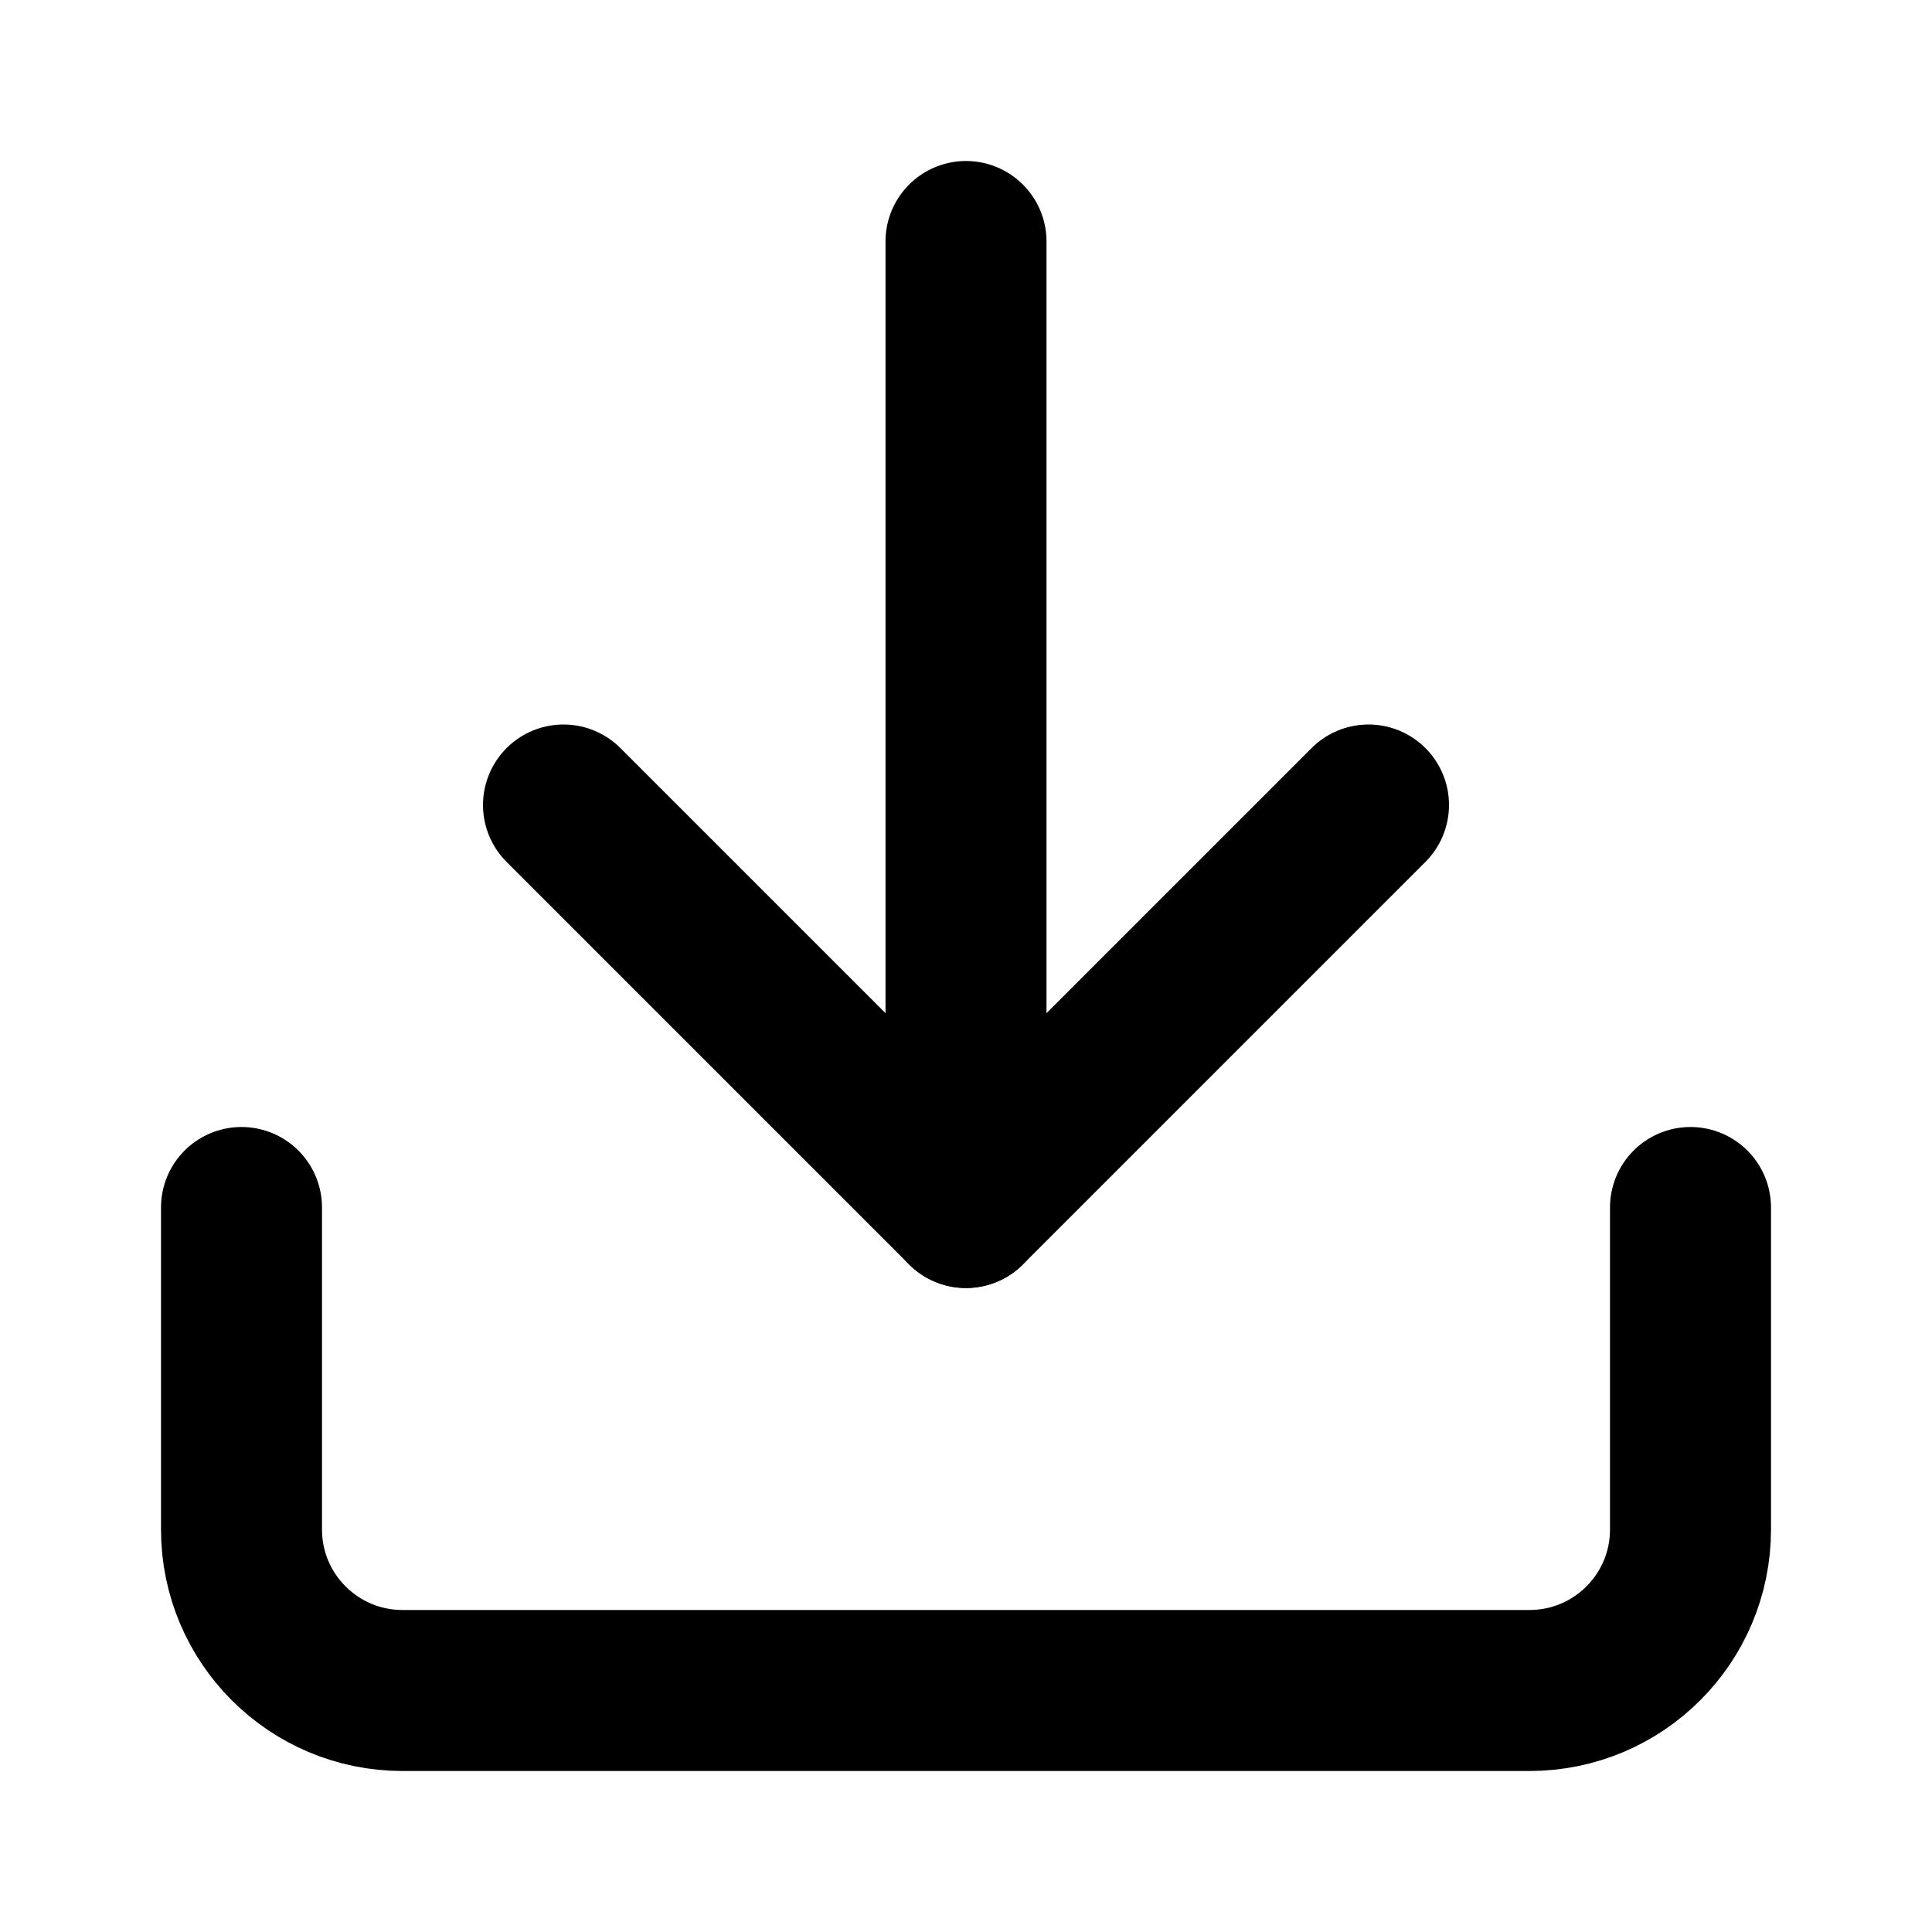
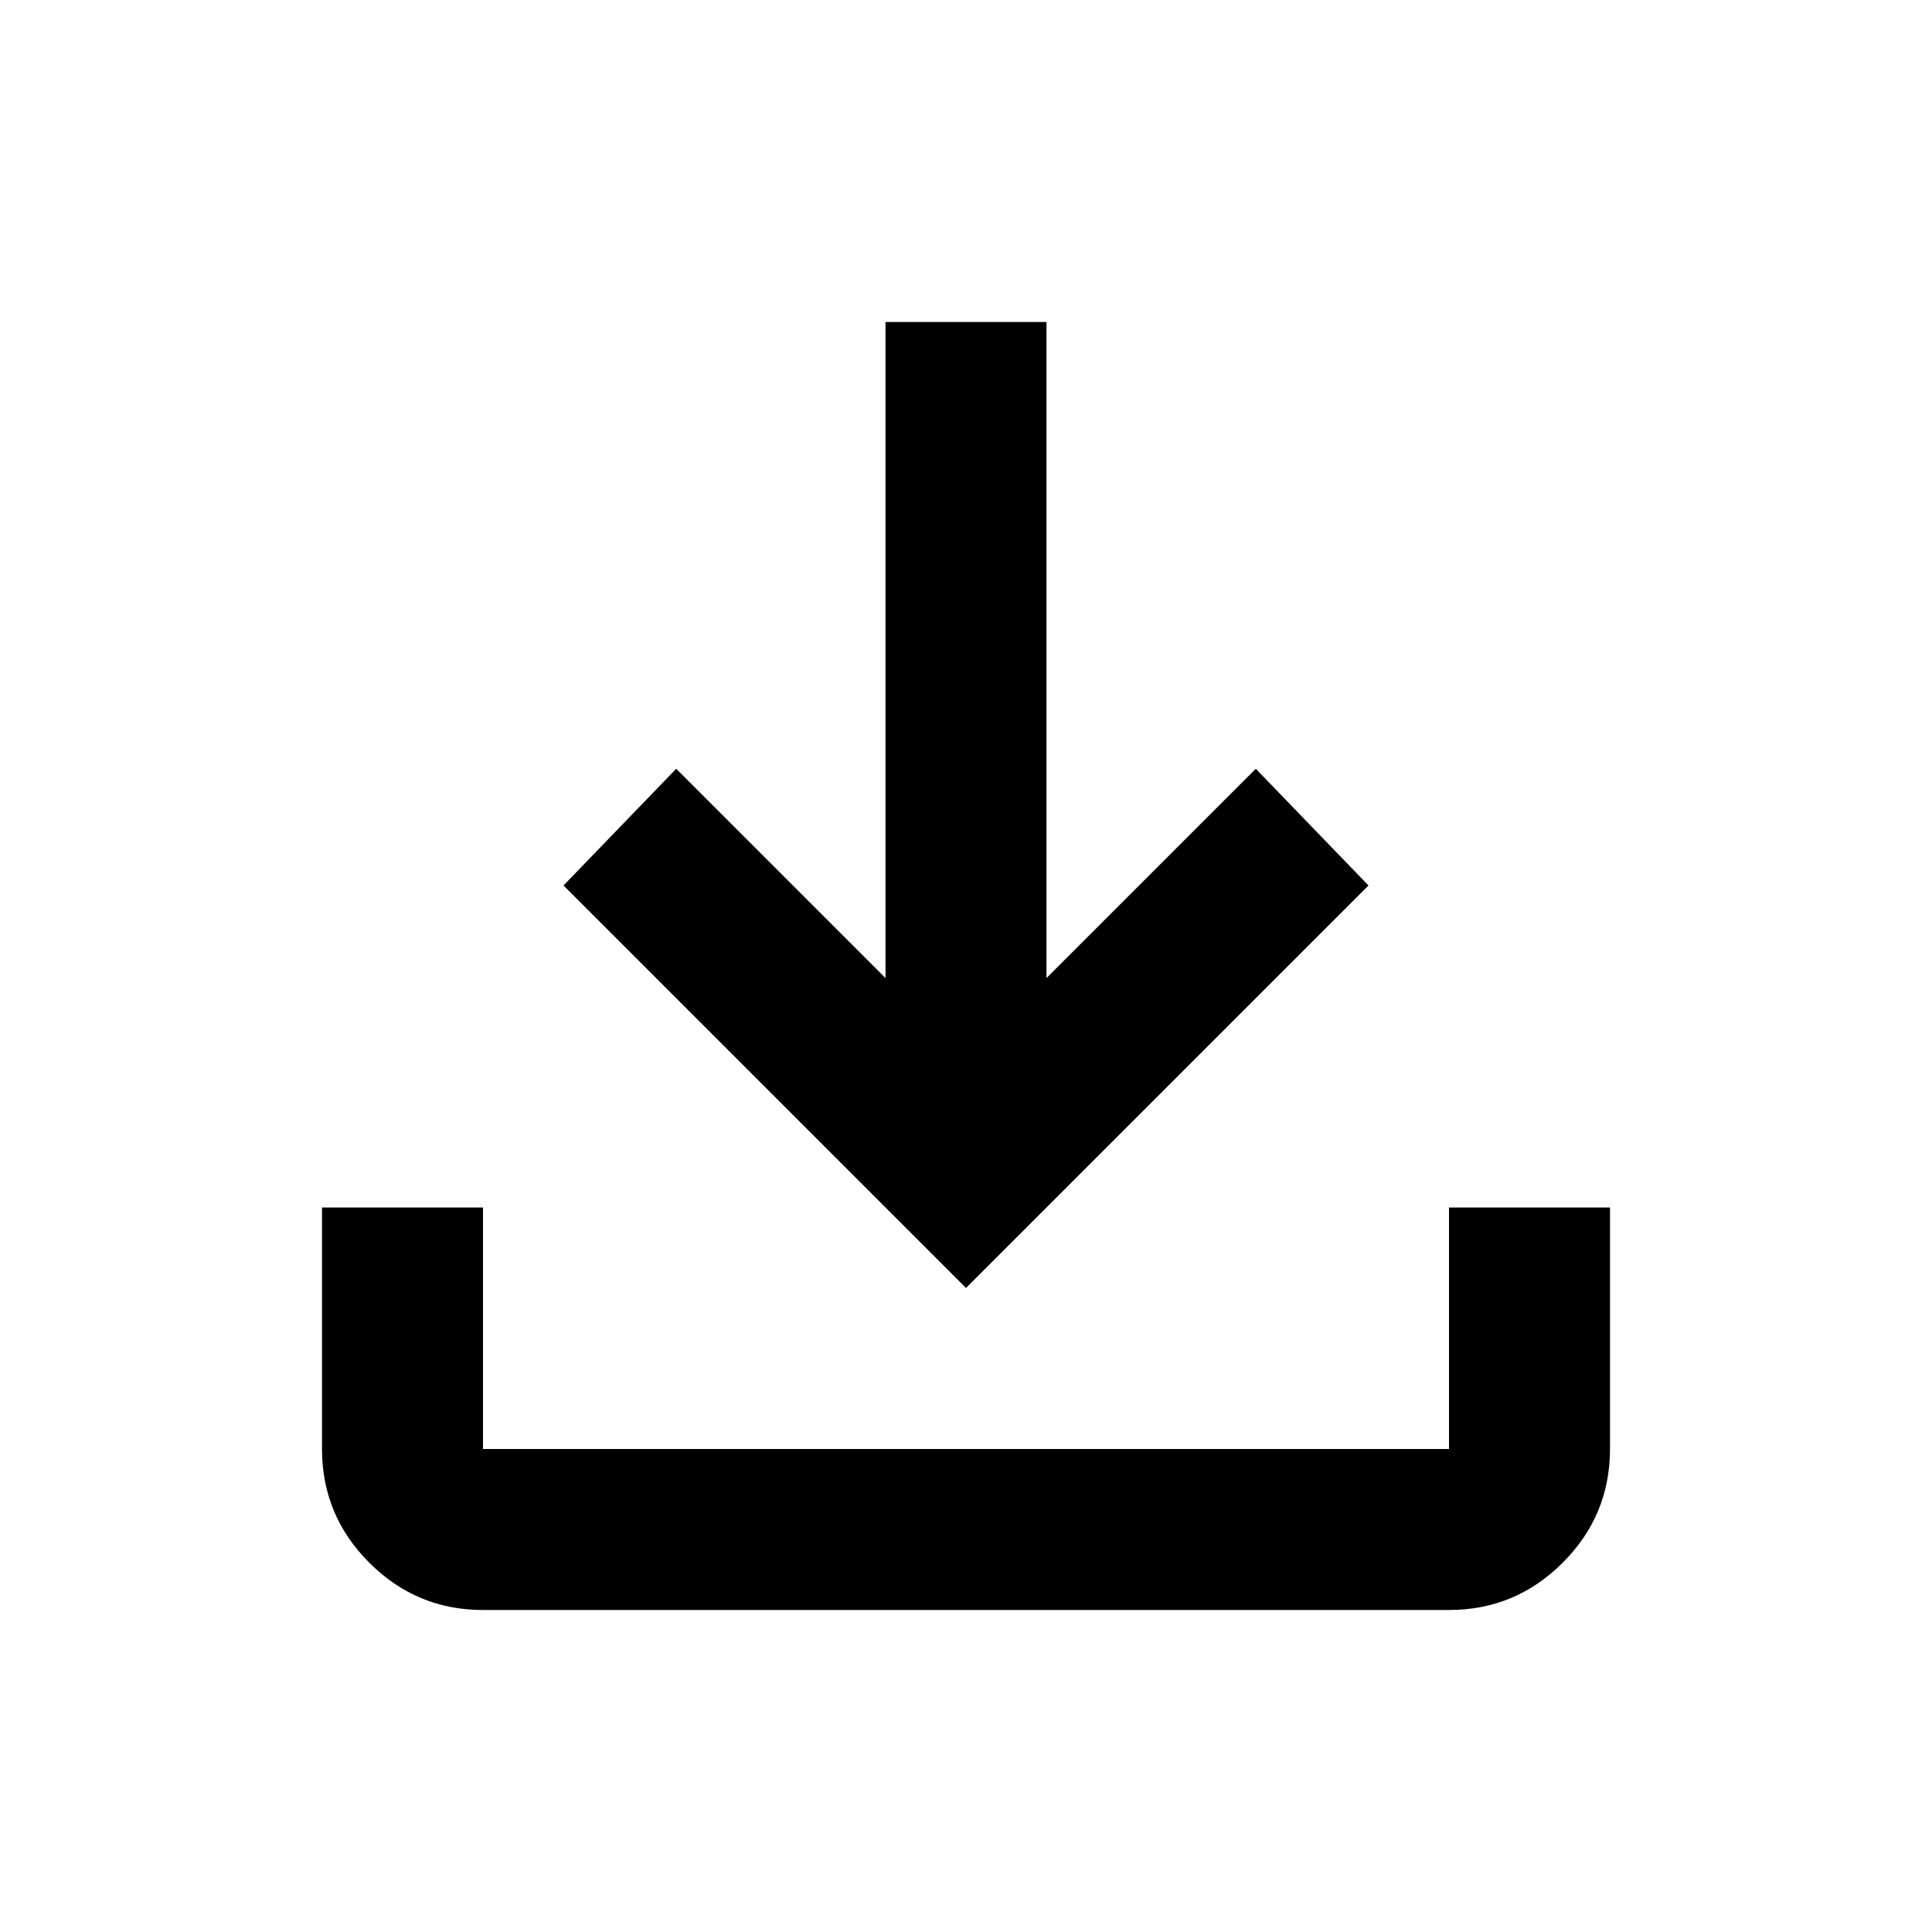
- <svg xmlns="http://www.w3.org/2000/svg" viewBox="0 0 24 24" fill="none" stroke="currentColor" stroke-width="2" stroke-linecap="round" stroke-linejoin="round">
-   <path d="M12 15V3" />
-   <path d="M21 15v4a2 2 0 0 1-2 2H5a2 2 0 0 1-2-2v-4" />
-   <path d="m7 10 5 5 5-5" />
+ <svg xmlns="http://www.w3.org/2000/svg" viewBox="0 -960 960 960">
+   <path d="M480-320 280-520l56-58 104 104v-326h80v326l104-104 56 58-200 200ZM240-160q-33 0-56.5-23.5T160-240v-120h80v120h480v-120h80v120q0 33-23.5 56.5T720-160H240Z" />
</svg>
